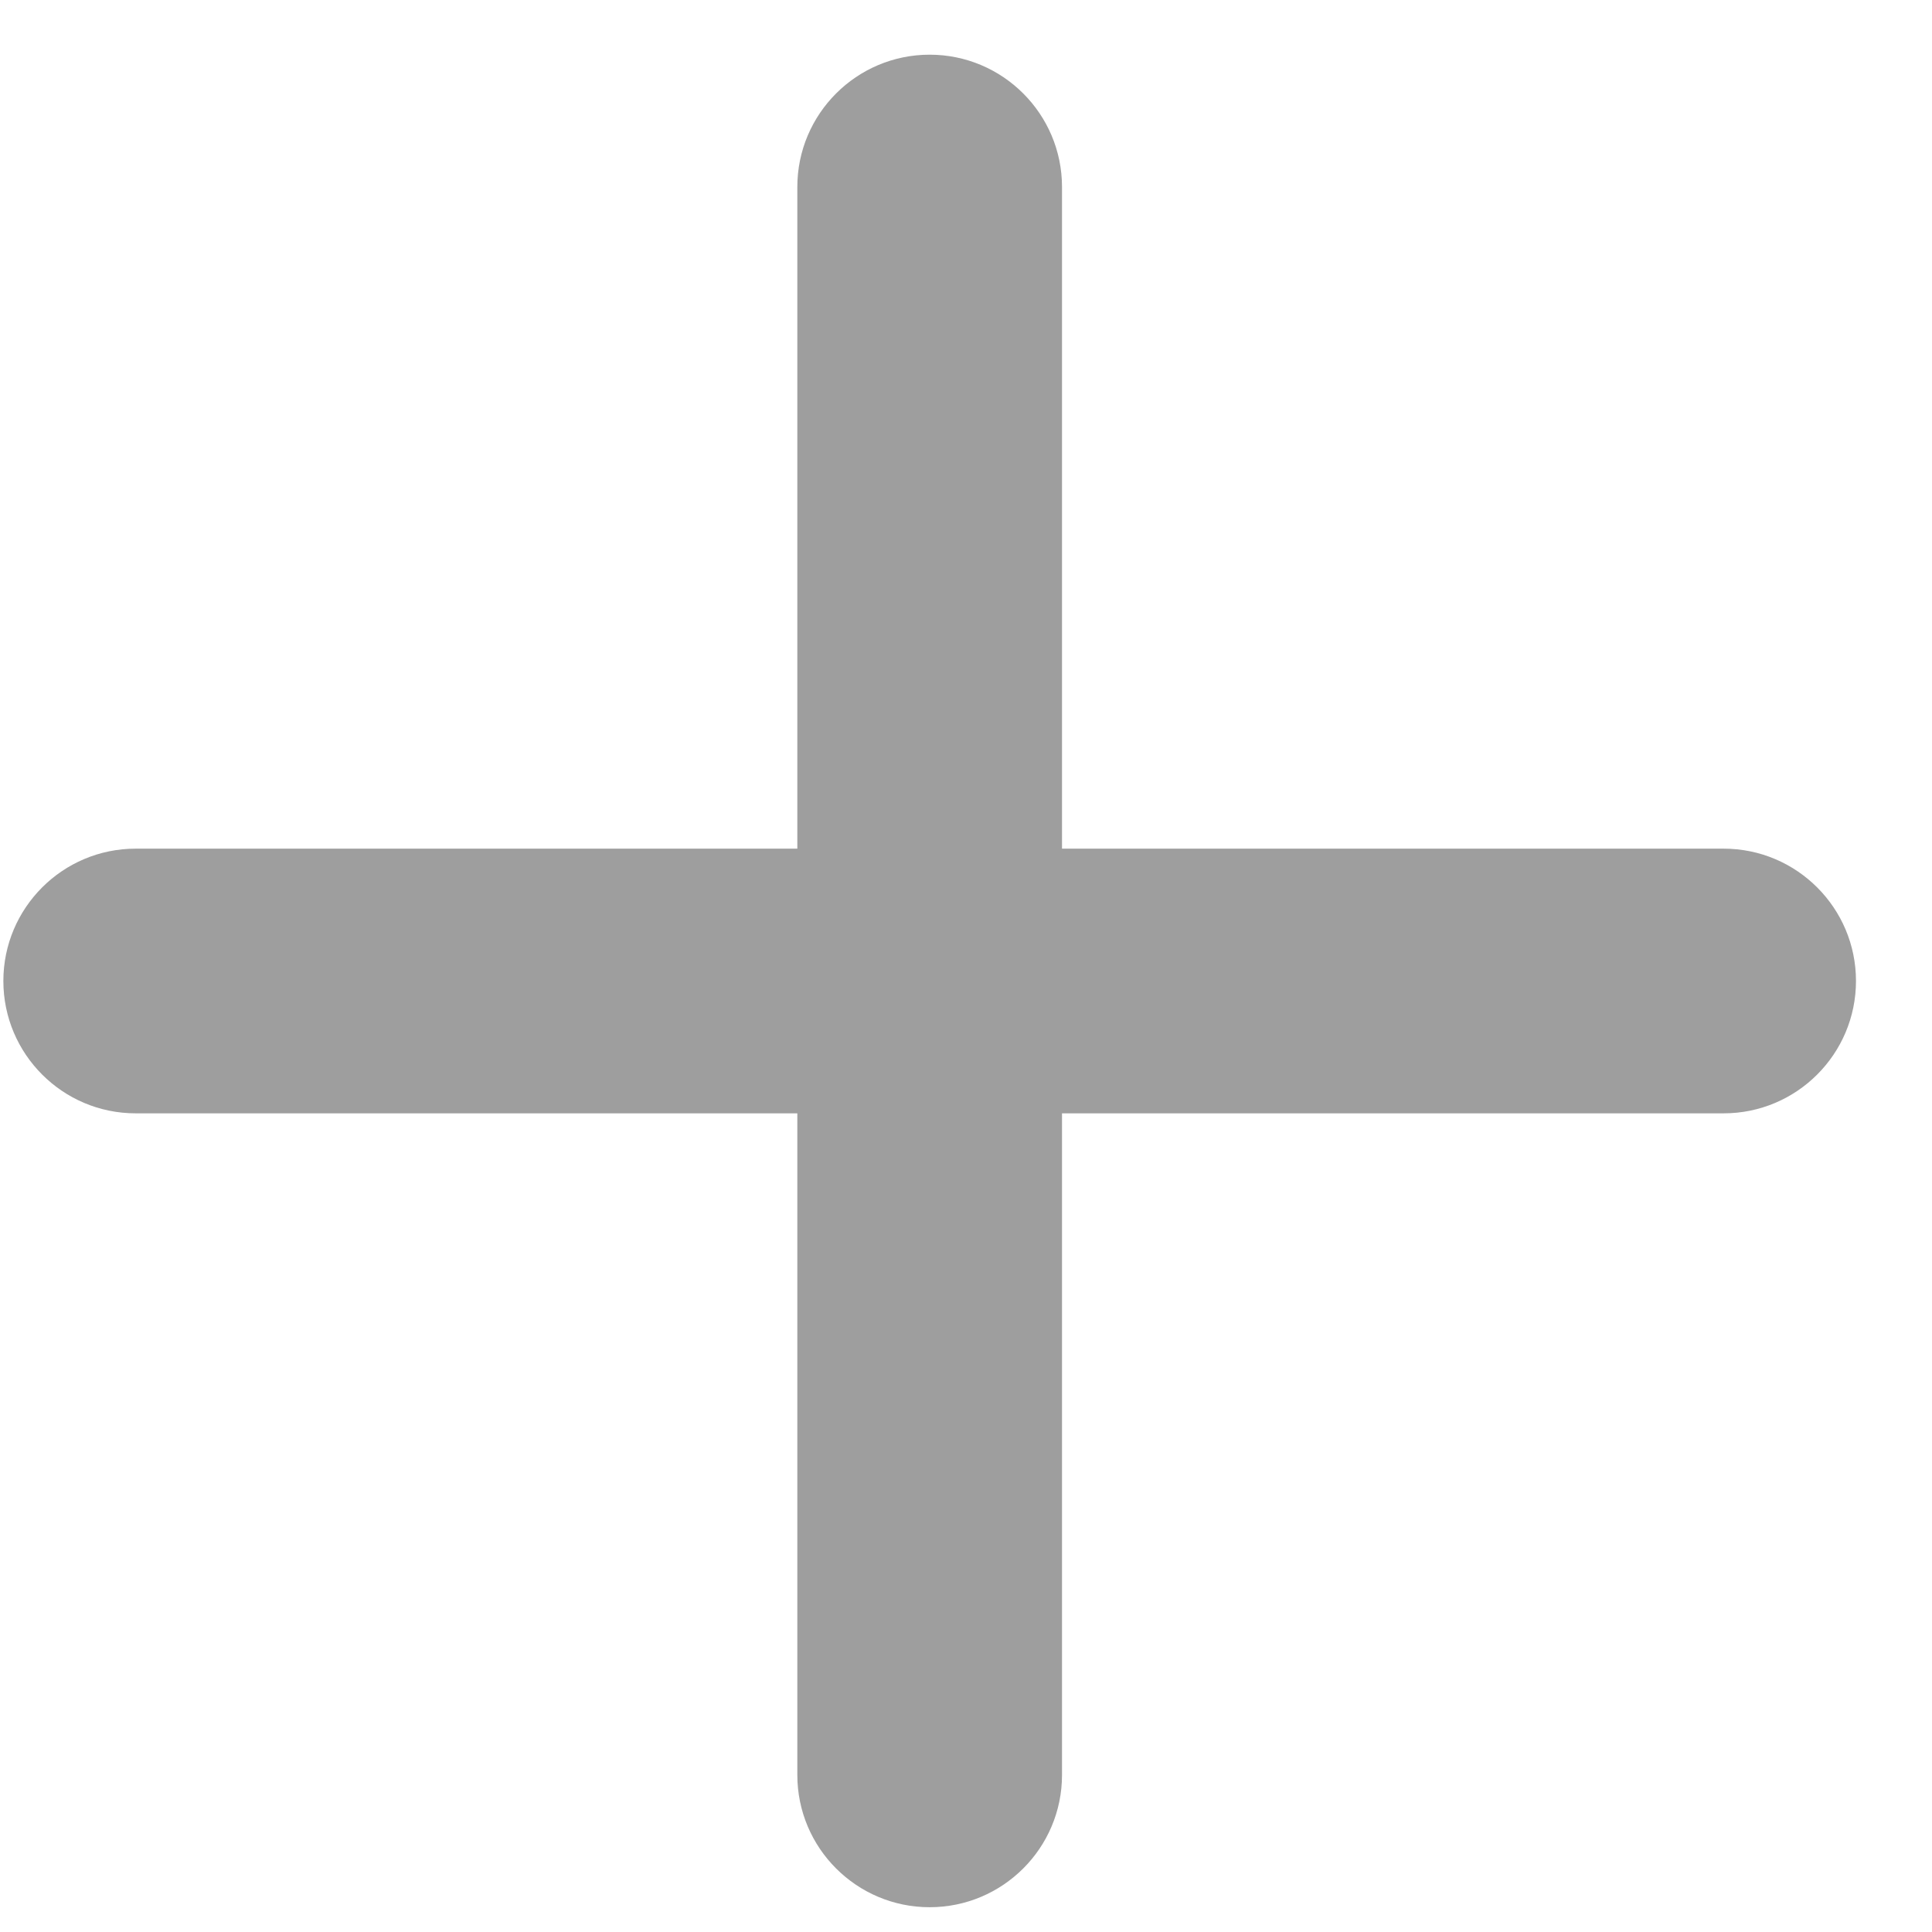
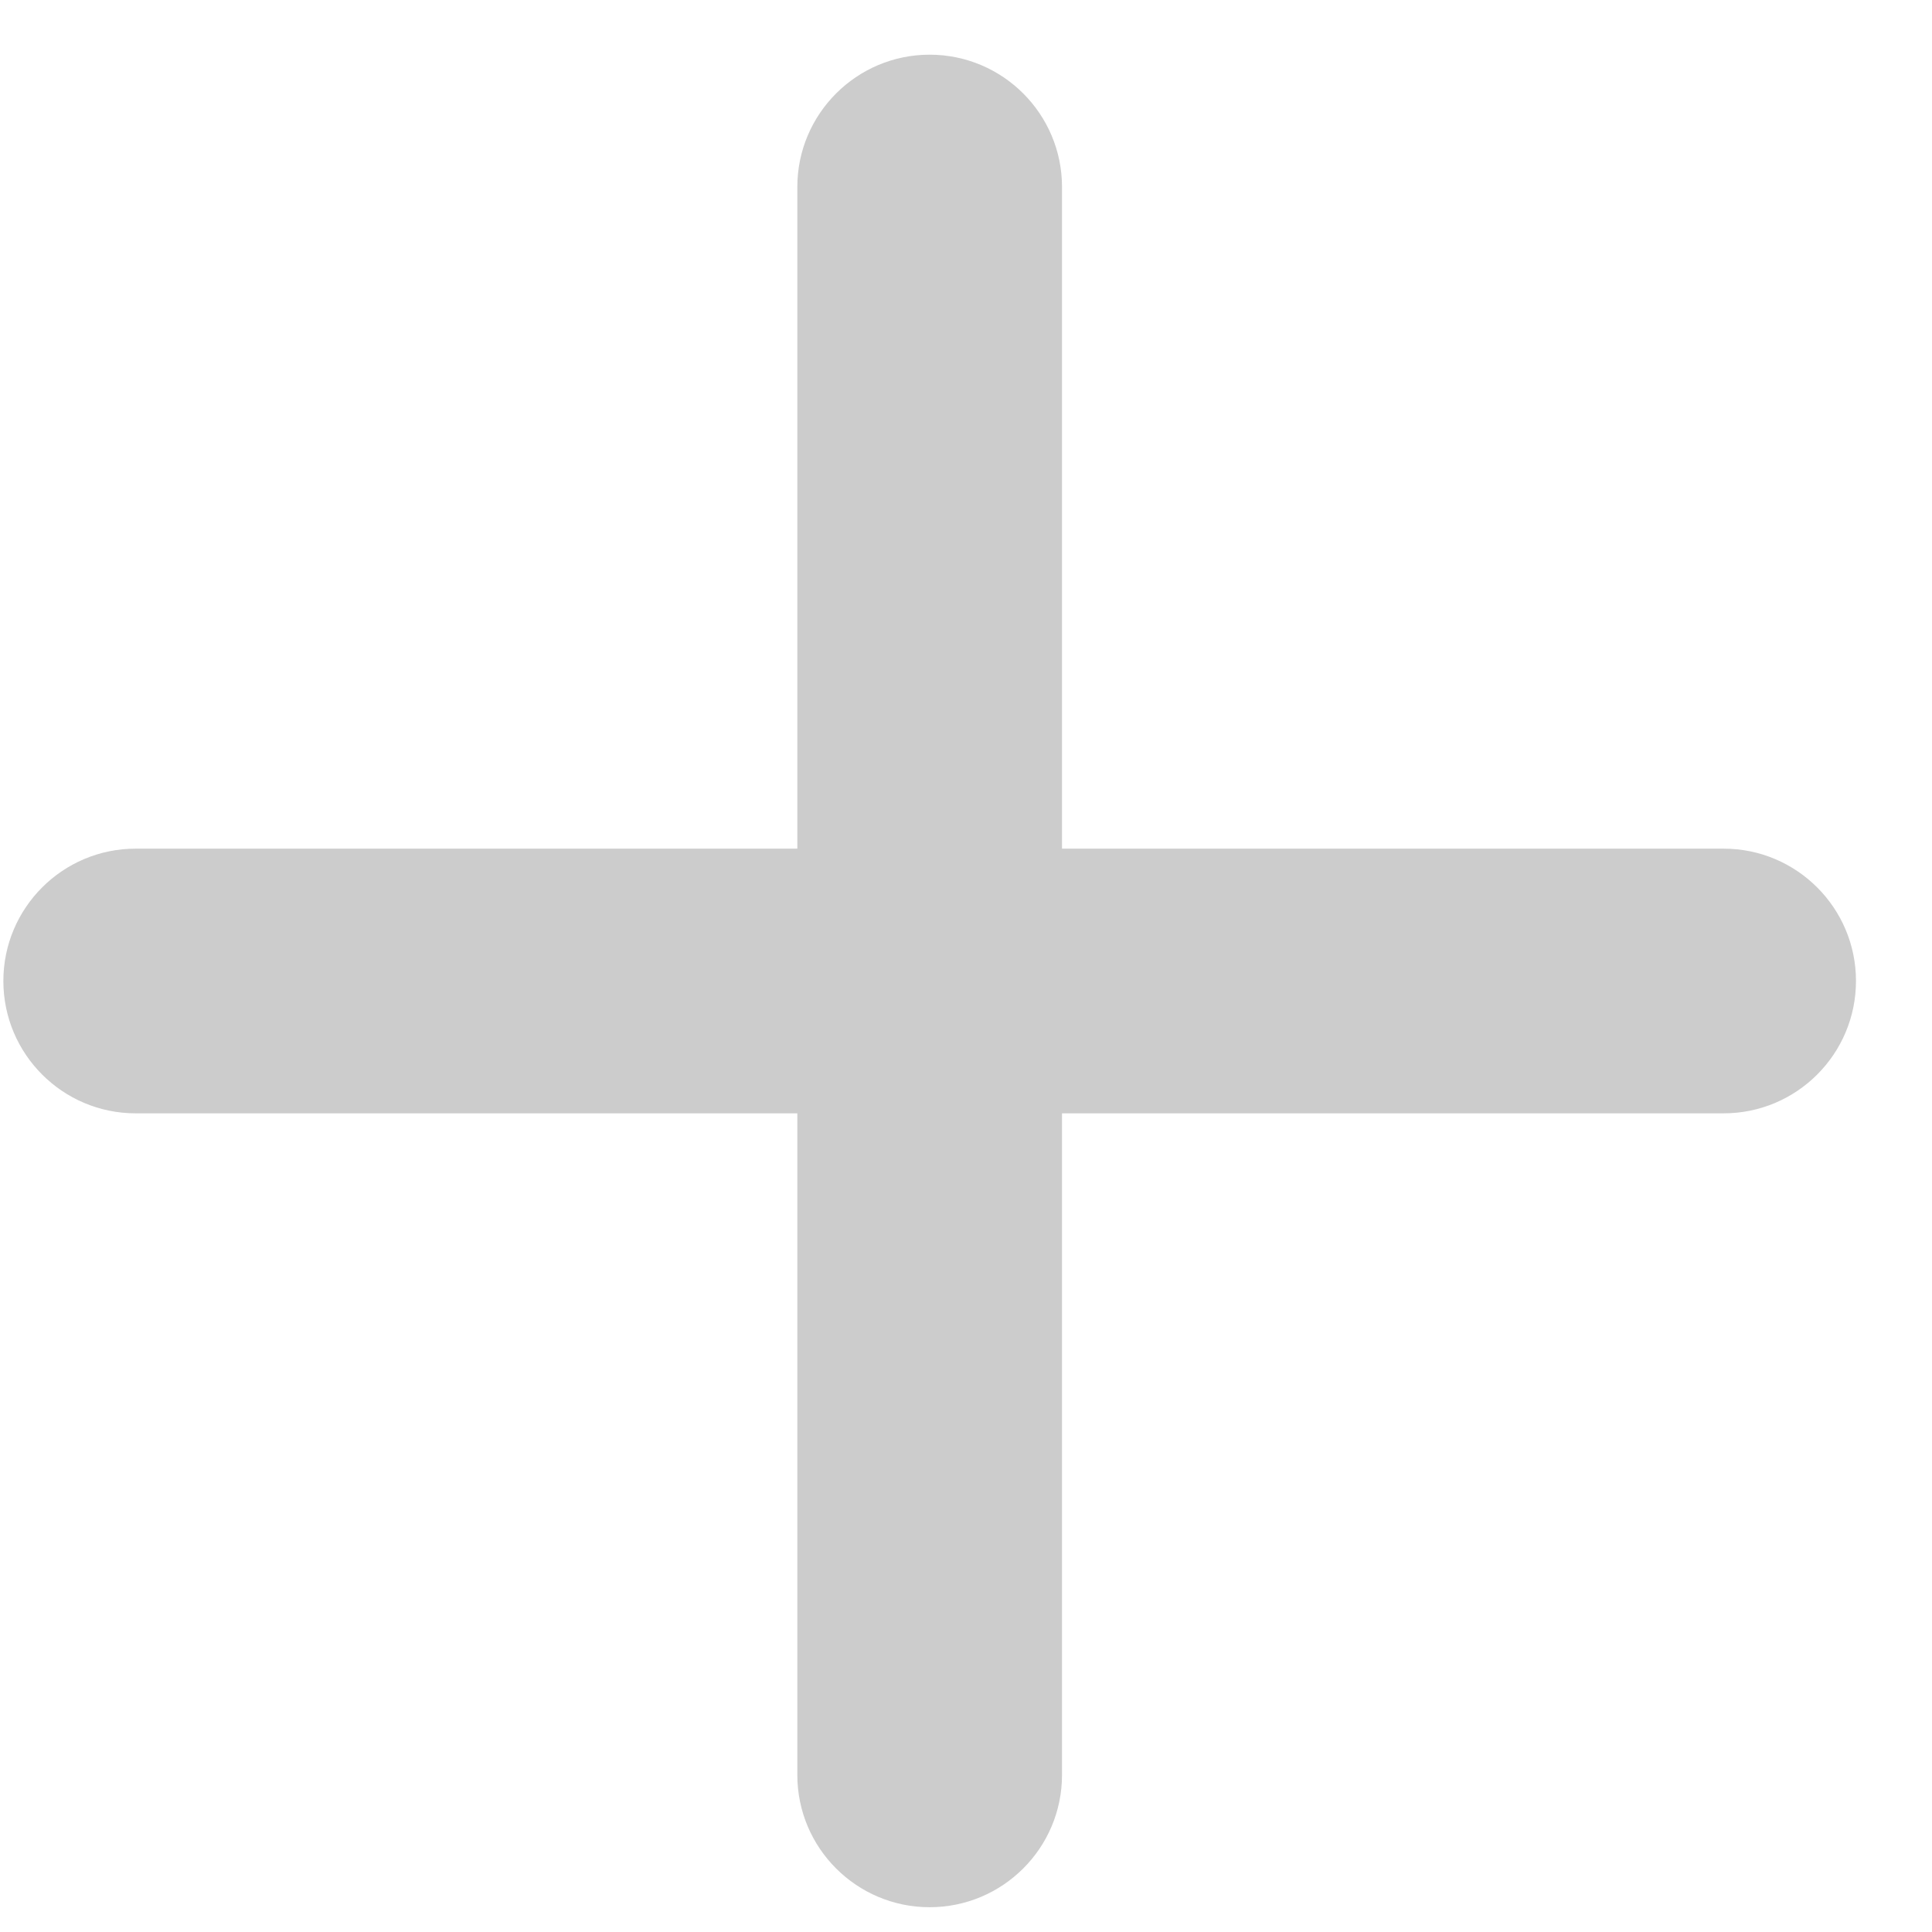
<svg xmlns="http://www.w3.org/2000/svg" width="23" height="23" viewBox="0 0 23 23" fill="none">
-   <path fill-rule="evenodd" clip-rule="evenodd" d="M20.519 10.103H12.643V2.226C12.643 1.357 11.937 0.651 11.067 0.651C10.198 0.651 9.492 1.357 9.492 2.226V10.103H1.615C0.746 10.103 0.04 10.809 0.04 11.678C0.04 12.548 0.746 13.254 1.615 13.254H9.492V21.13C9.492 22 10.198 22.705 11.067 22.705C11.937 22.705 12.643 22 12.643 21.13V13.254H20.519C21.389 13.254 22.095 12.548 22.095 11.678C22.095 10.809 21.389 10.103 20.519 10.103Z" fill="#000000" fill-opacity="0.38" />
+   <path fill-rule="evenodd" clip-rule="evenodd" d="M20.519 10.103H12.643V2.226C12.643 1.357 11.937 0.651 11.067 0.651C10.198 0.651 9.492 1.357 9.492 2.226V10.103H1.615C0.746 10.103 0.04 10.809 0.04 11.678C0.04 12.548 0.746 13.254 1.615 13.254H9.492V21.13C9.492 22 10.198 22.705 11.067 22.705C11.937 22.705 12.643 22 12.643 21.13V13.254H20.519C21.389 13.254 22.095 12.548 22.095 11.678C22.095 10.809 21.389 10.103 20.519 10.103Z" fill="#000000" fill-opacity="0.2" />
</svg>
